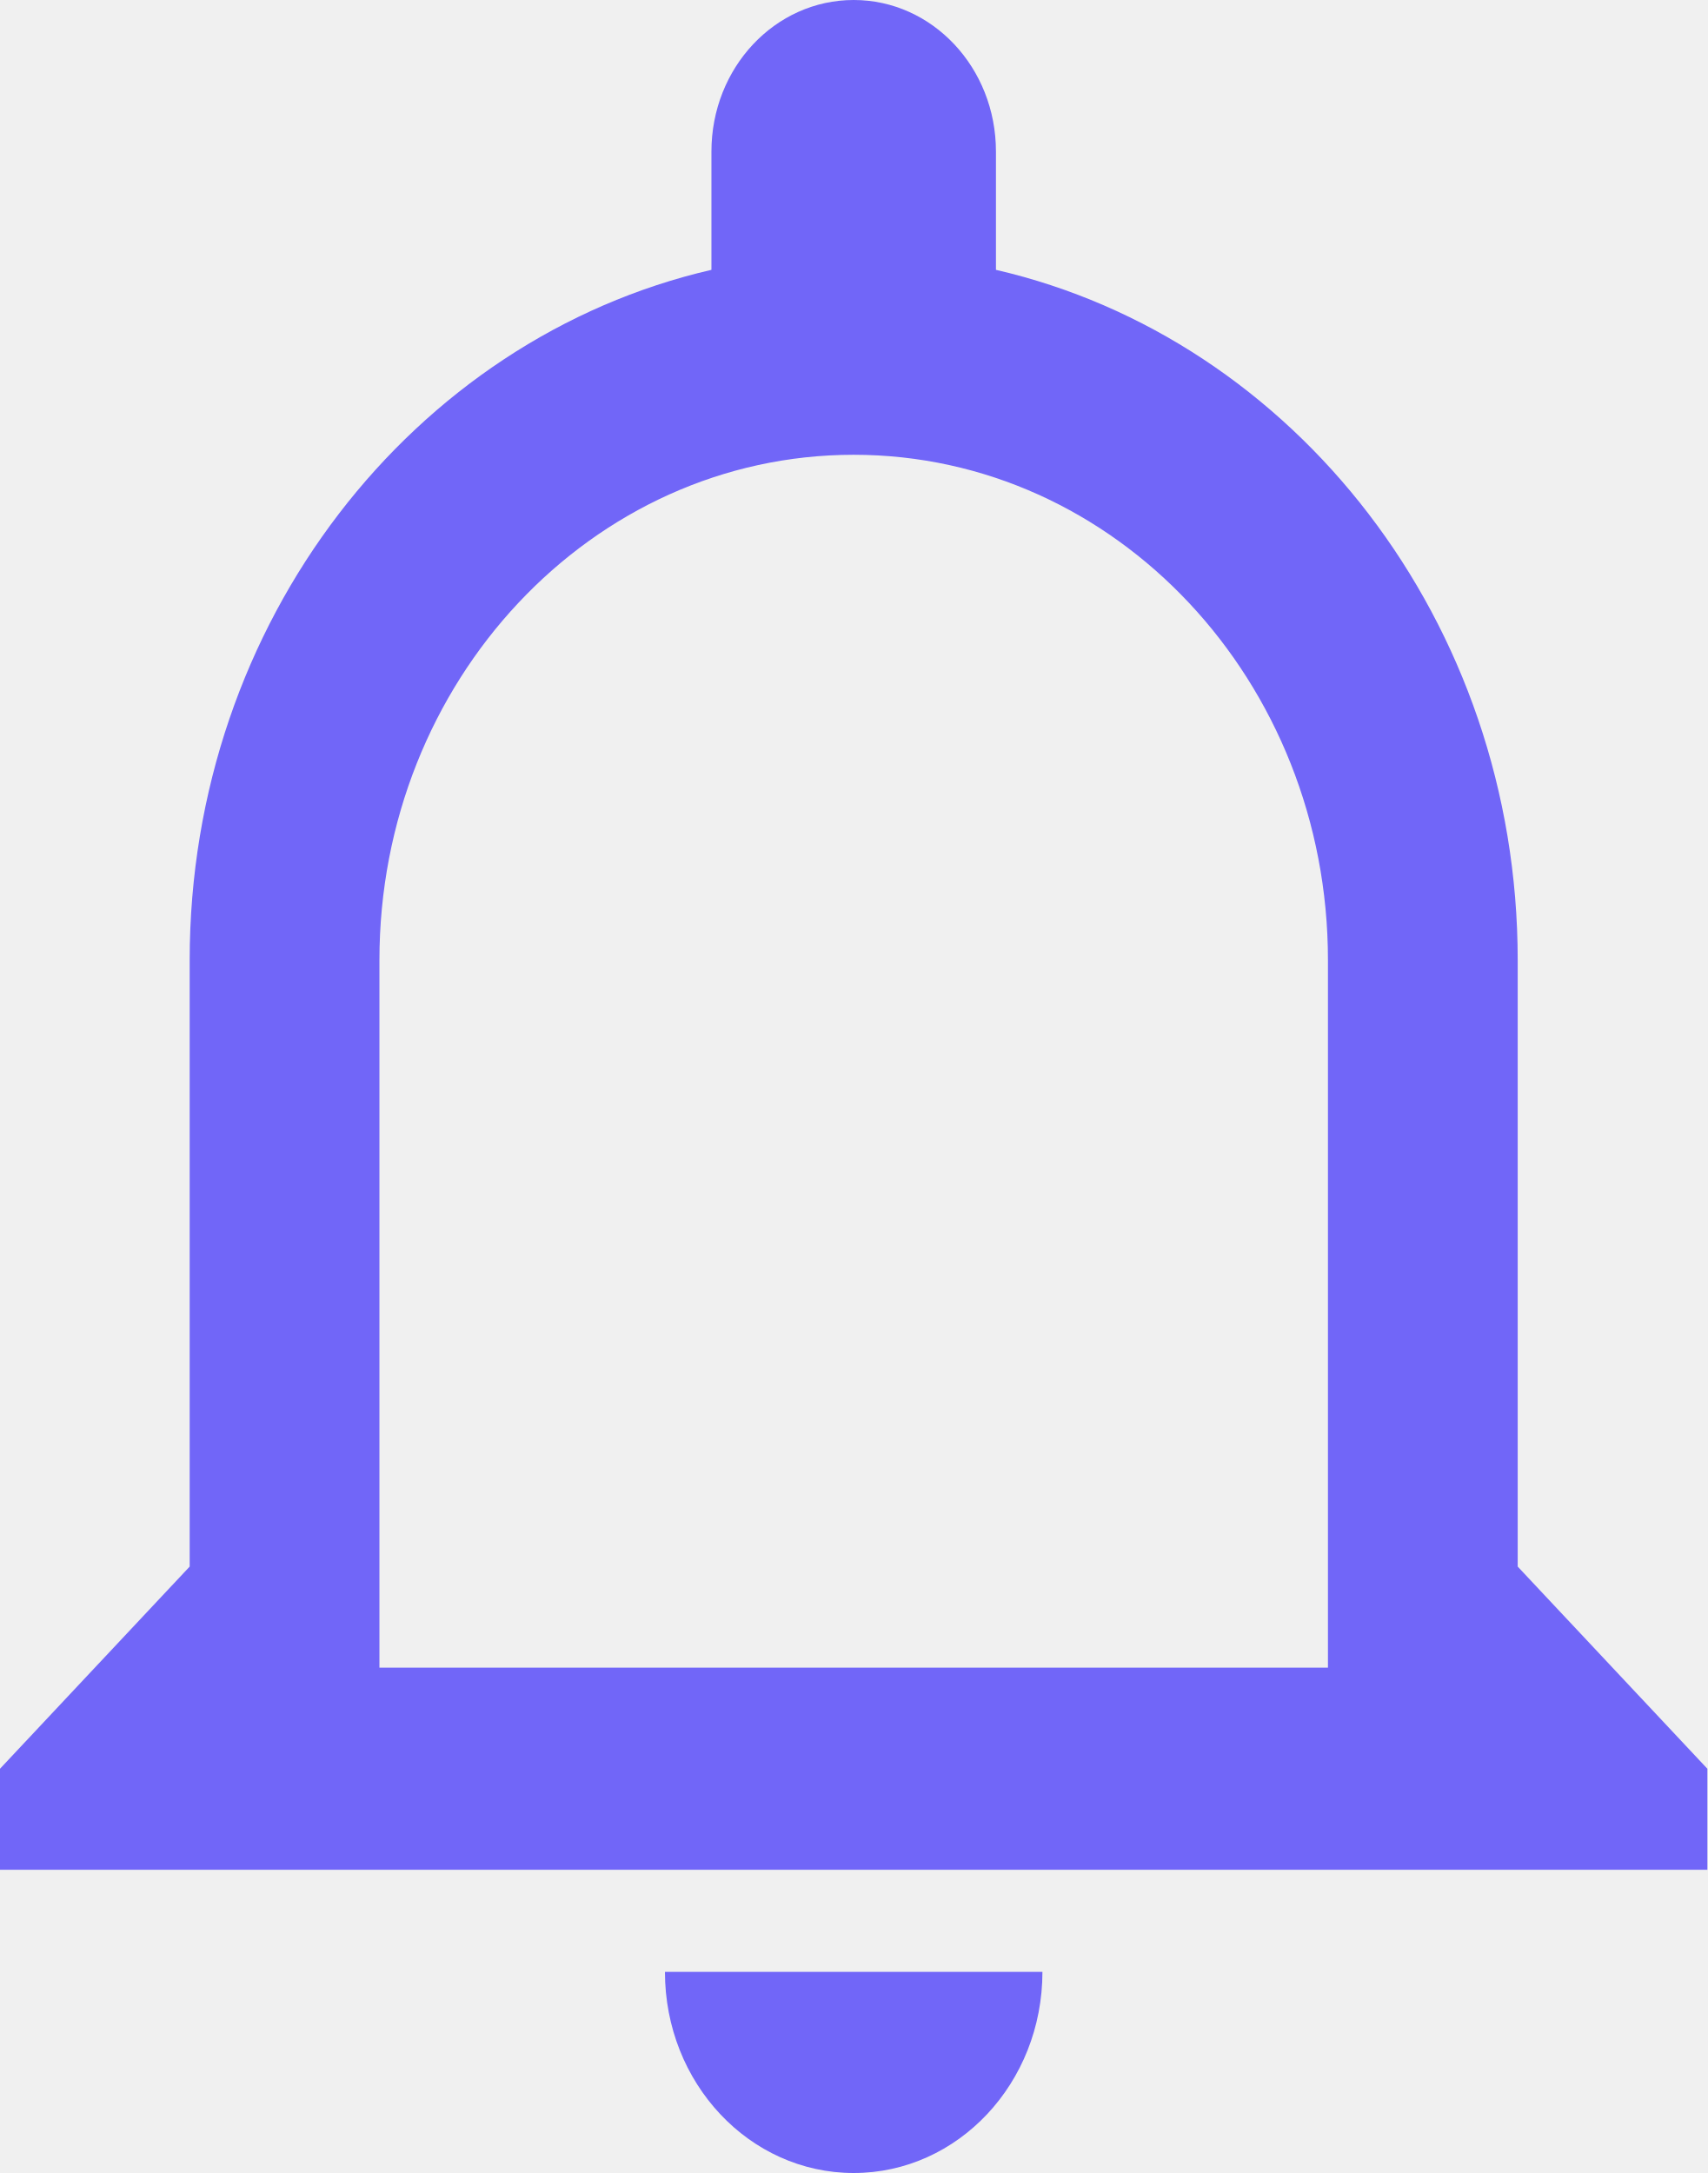
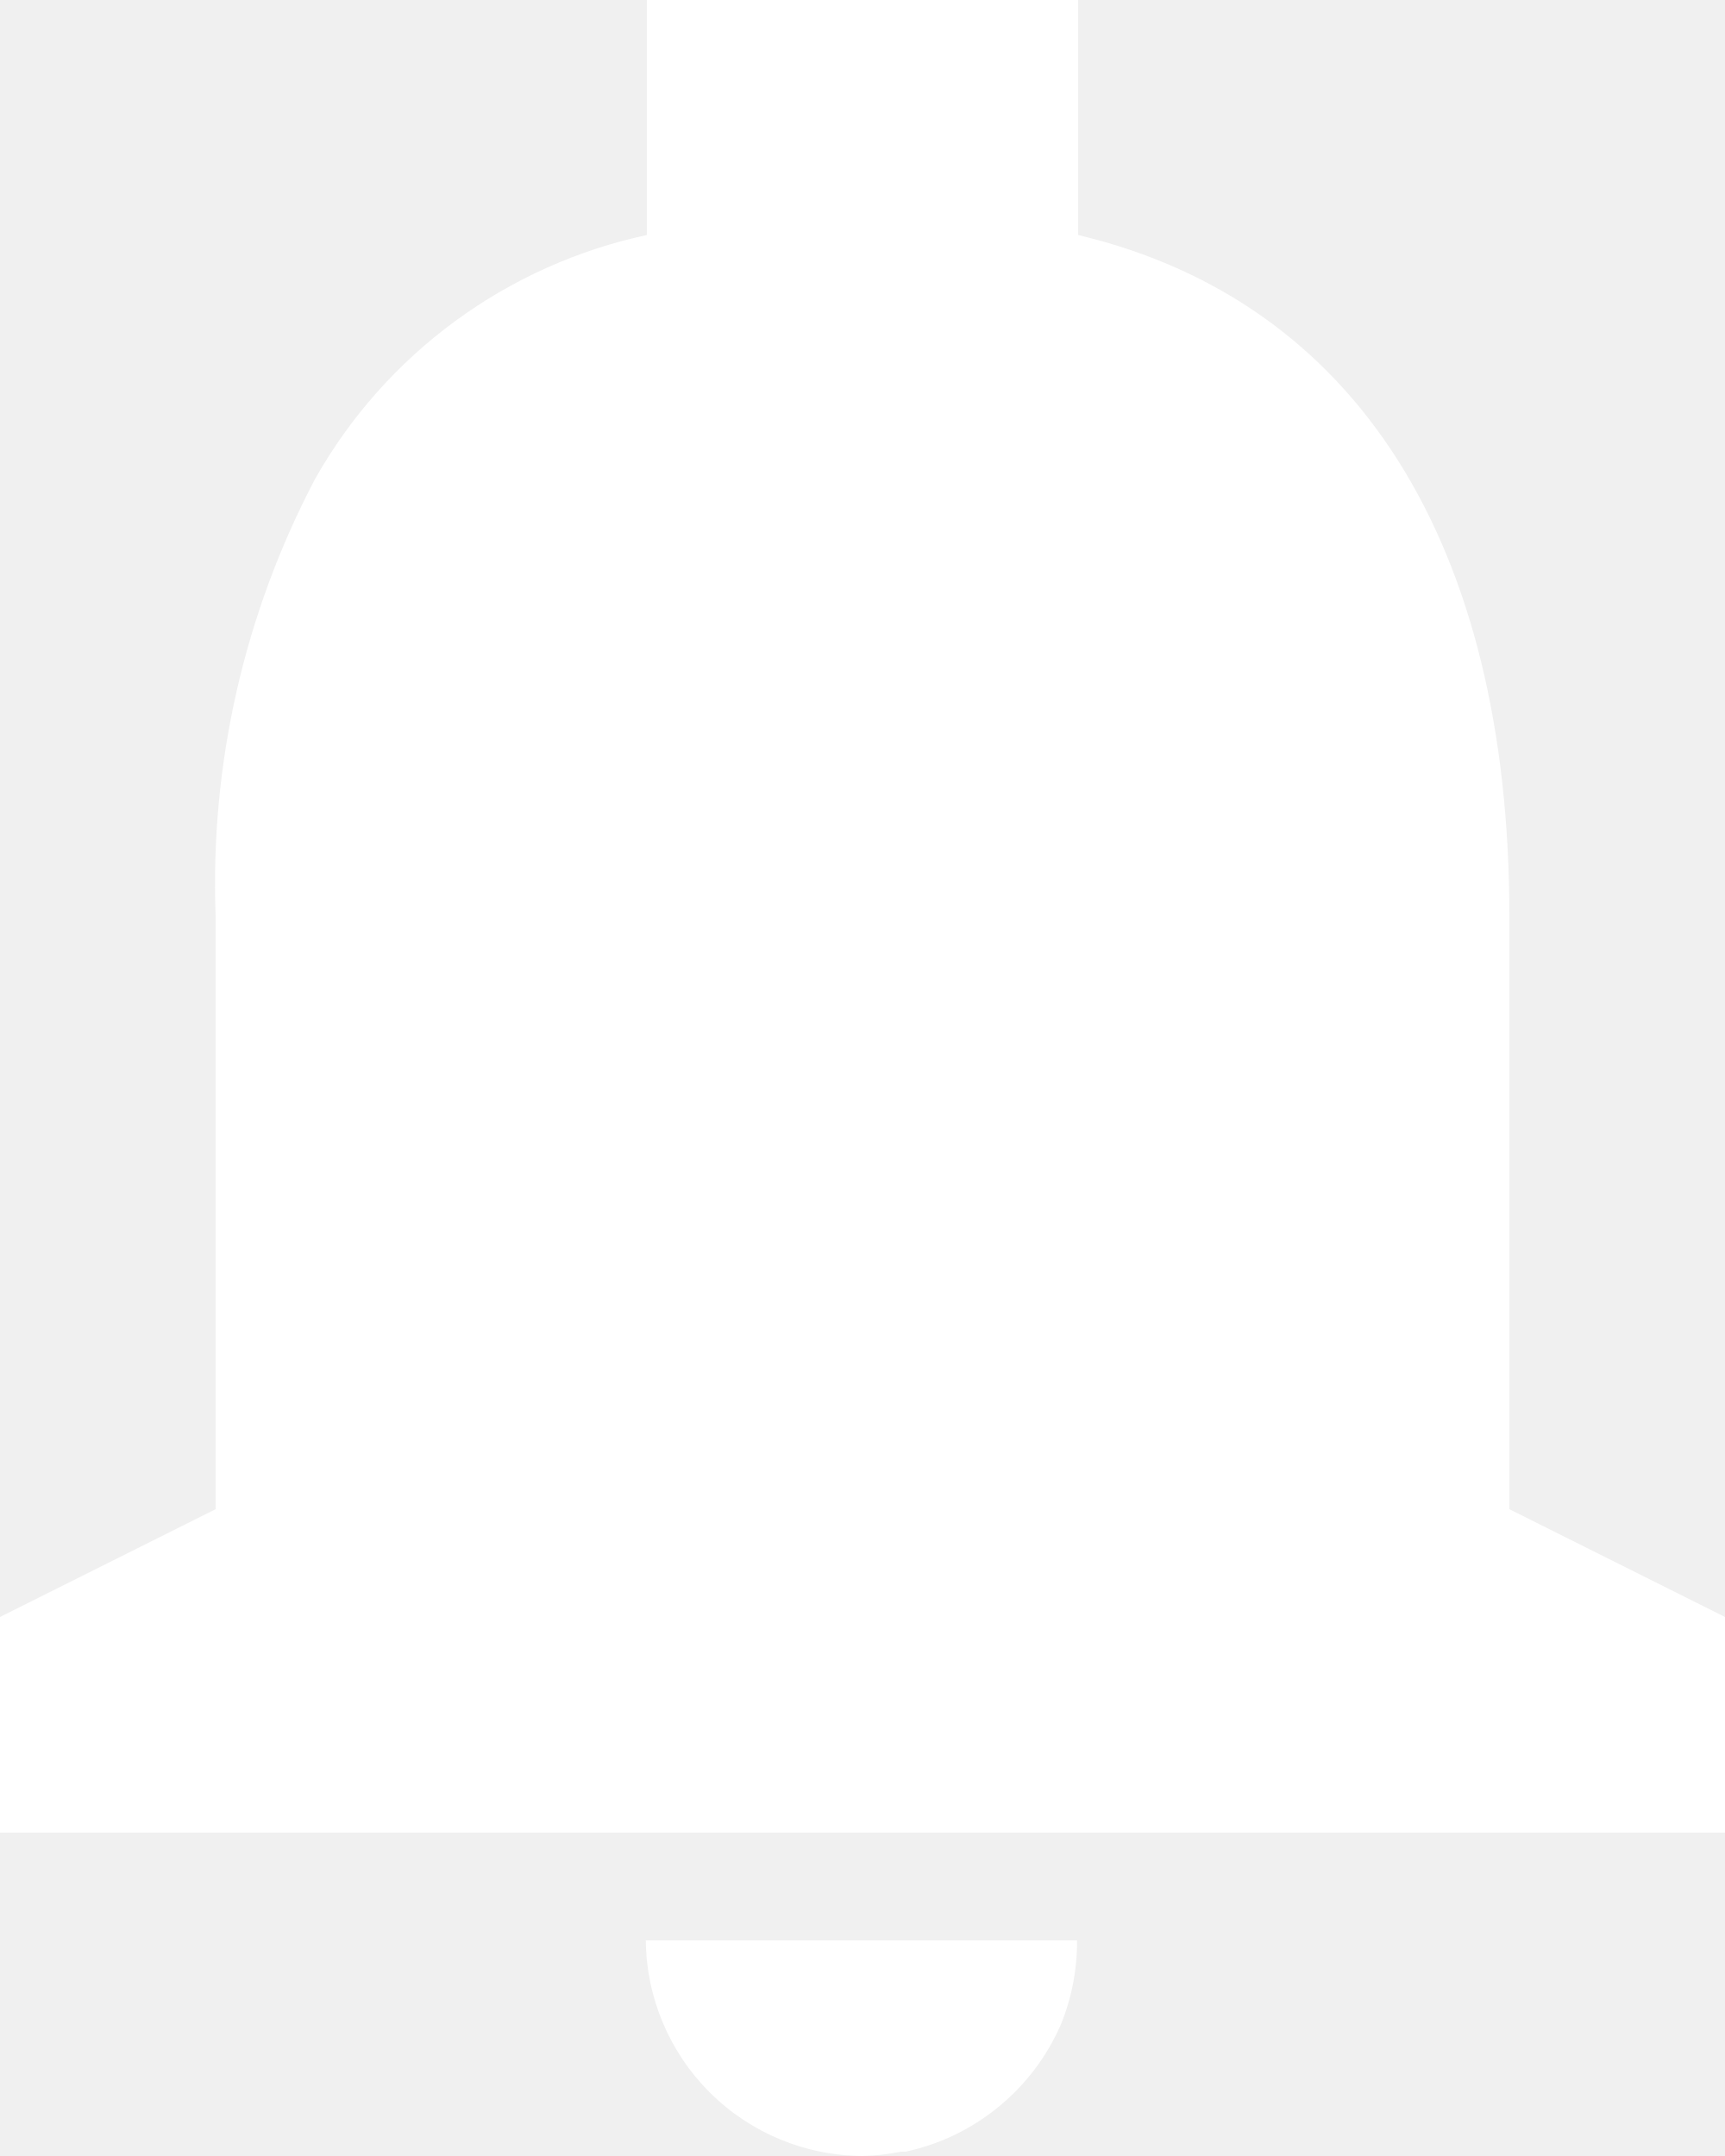
- <svg xmlns="http://www.w3.org/2000/svg" width="22" height="28" viewBox="0 0 22 28" fill="none">
-   <path d="M11 28C12.344 28 13.432 26.841 13.432 25.408H8.568C8.568 26.841 9.656 28 11 28ZM19.556 20.186V12.372C19.556 8.009 16.671 4.363 12.833 3.477V1.953C12.833 0.873 12.014 0 11 0C9.986 0 9.167 0.873 9.167 1.953V3.477C5.329 4.363 2.444 8.009 2.444 12.372V20.186L0 22.791V24.093H22V22.791L19.556 20.186ZM17.111 21.488H4.889V12.372C4.889 8.778 7.627 5.86 11 5.86C14.373 5.86 17.111 8.778 17.111 12.372V21.488Z" fill="#7166F8" />
+ <svg xmlns="http://www.w3.org/2000/svg" width="16" height="20" viewBox="0 0 16 20" fill="none">
+   <path d="M8 20C7.469 19.997 6.961 19.786 6.585 19.412C6.209 19.038 5.995 18.53 5.99 18H9.99C9.992 18.267 9.941 18.532 9.84 18.78C9.711 19.077 9.513 19.338 9.262 19.544C9.012 19.749 8.716 19.892 8.4 19.96H8.353C8.237 19.984 8.119 19.998 8 20ZM16 17H0V15L2 14V8.5C1.947 7.089 2.266 5.689 2.924 4.44C3.248 3.867 3.689 3.37 4.22 2.98C4.75 2.591 5.357 2.318 6 2.18V0H10V2.18C12.579 2.794 14 5.038 14 8.5V14L16 15V17Z" fill="white" />
</svg>
